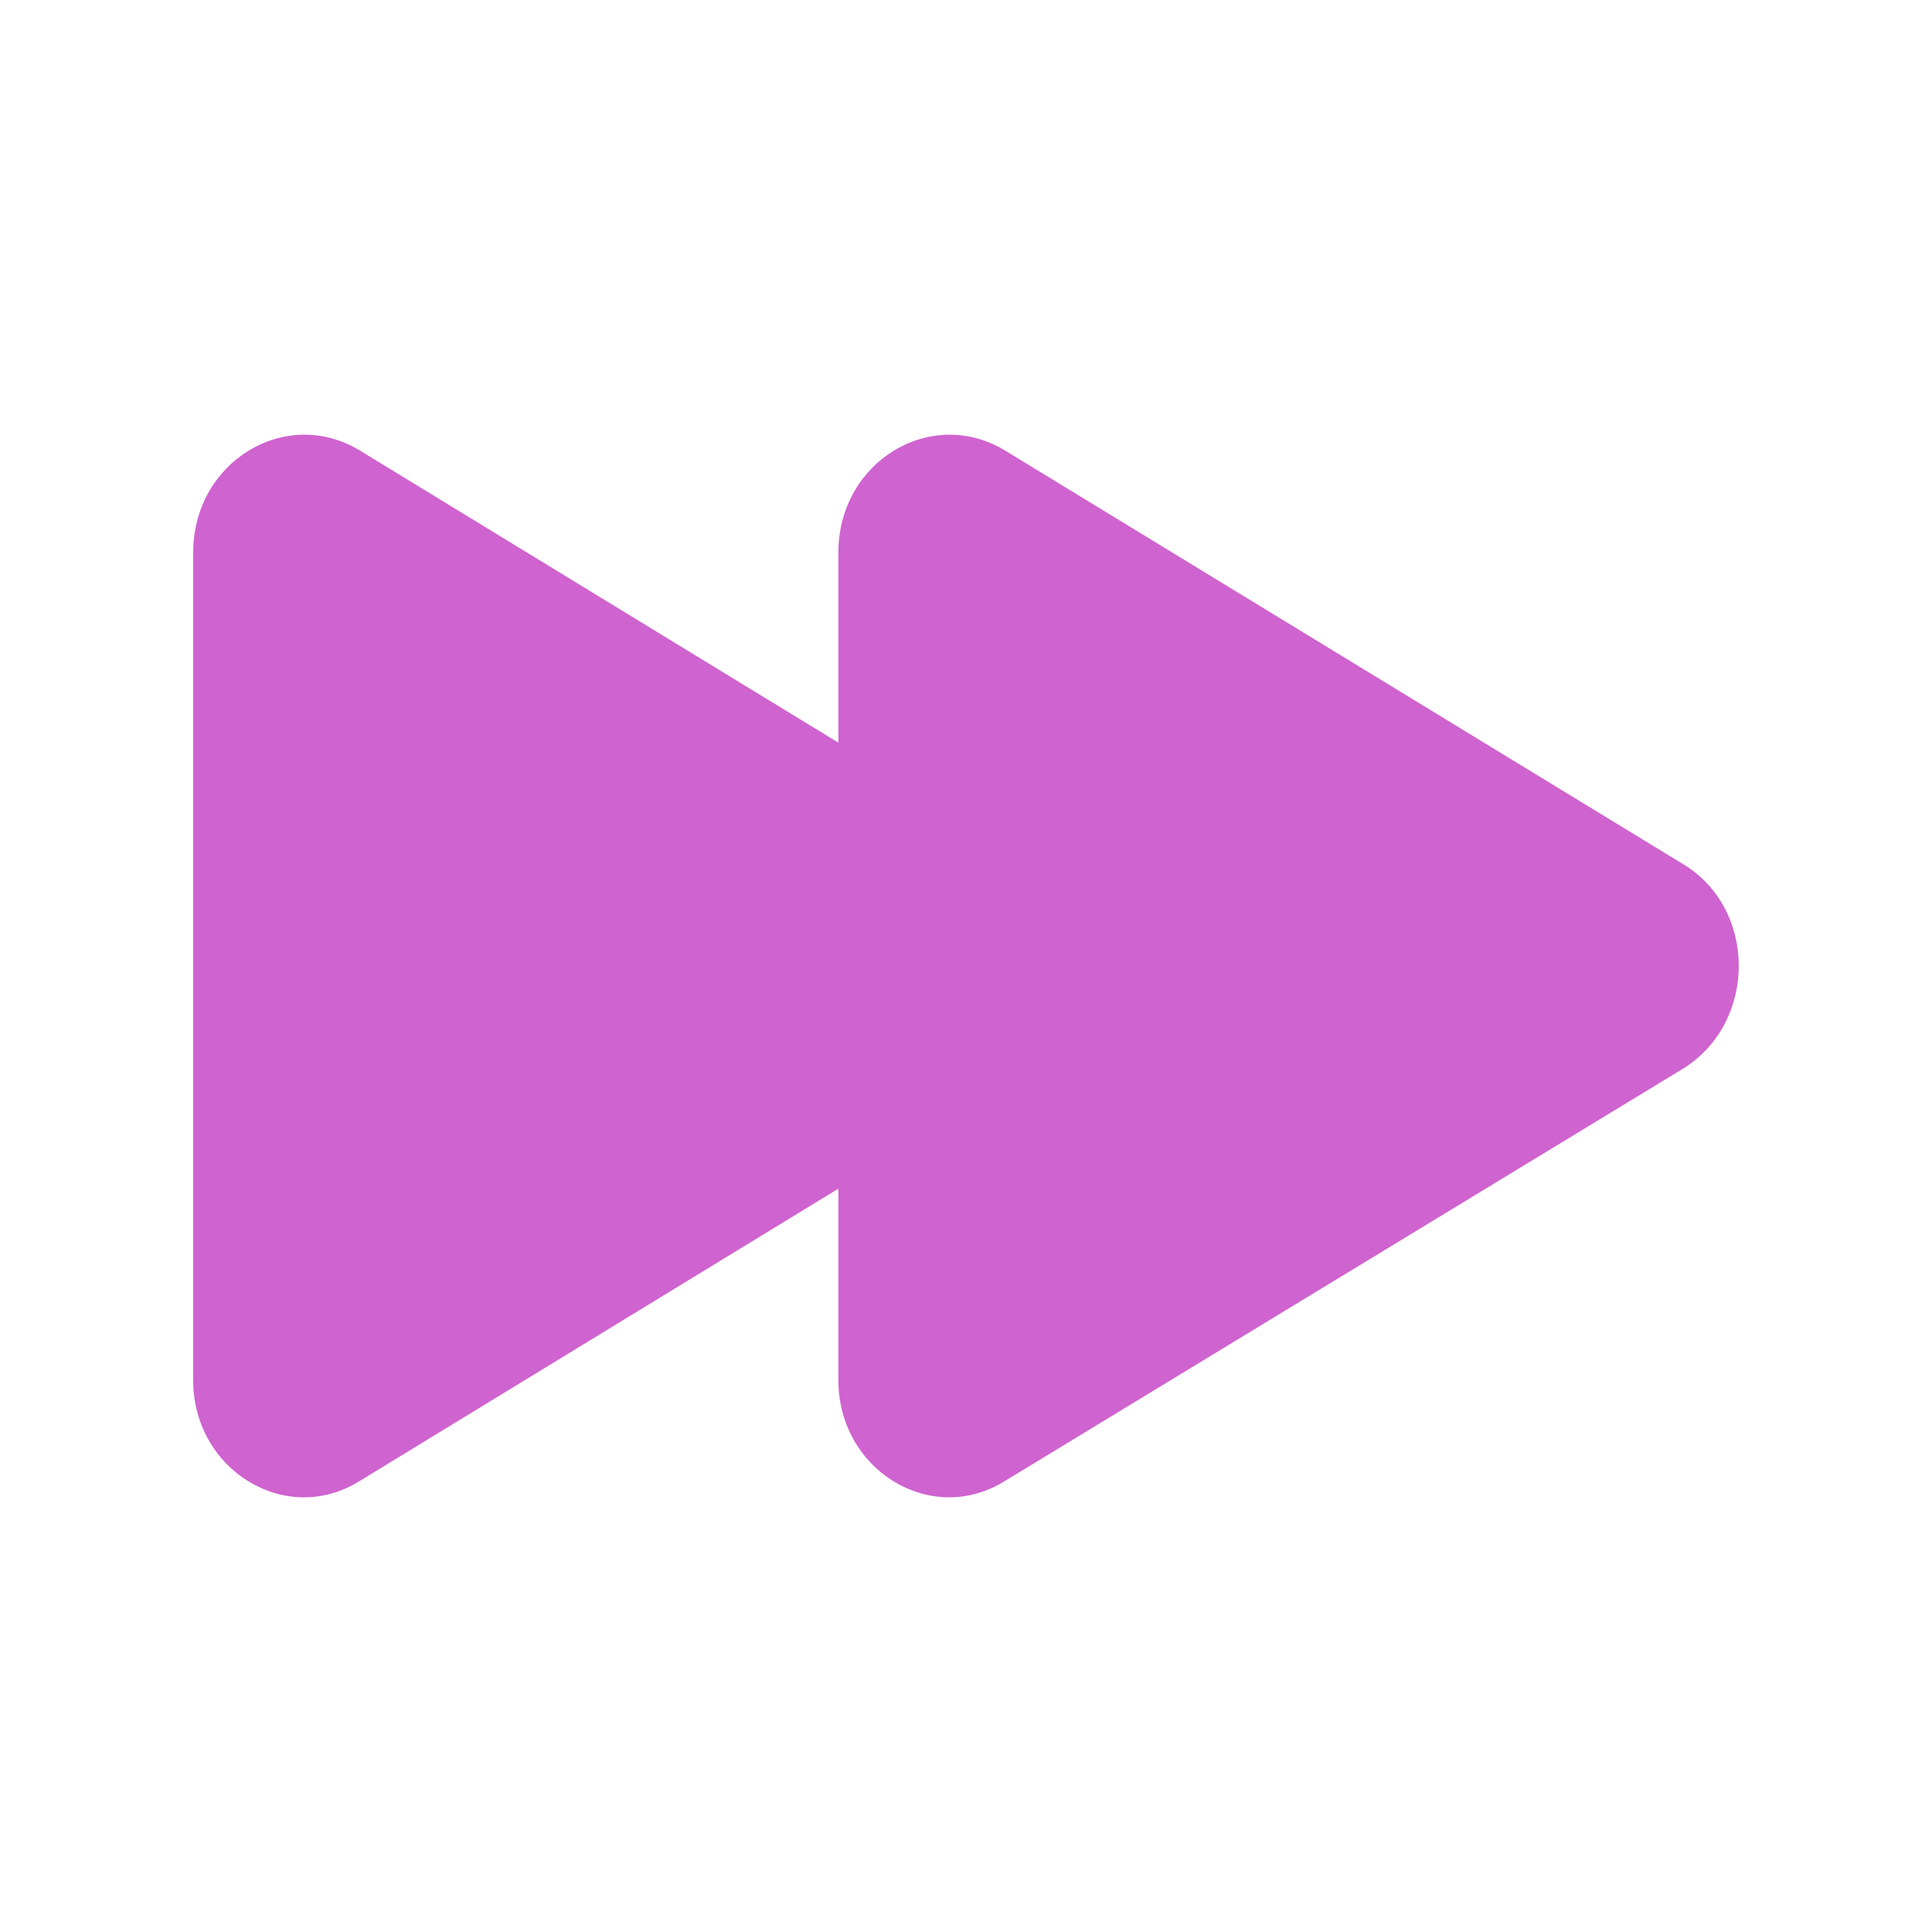
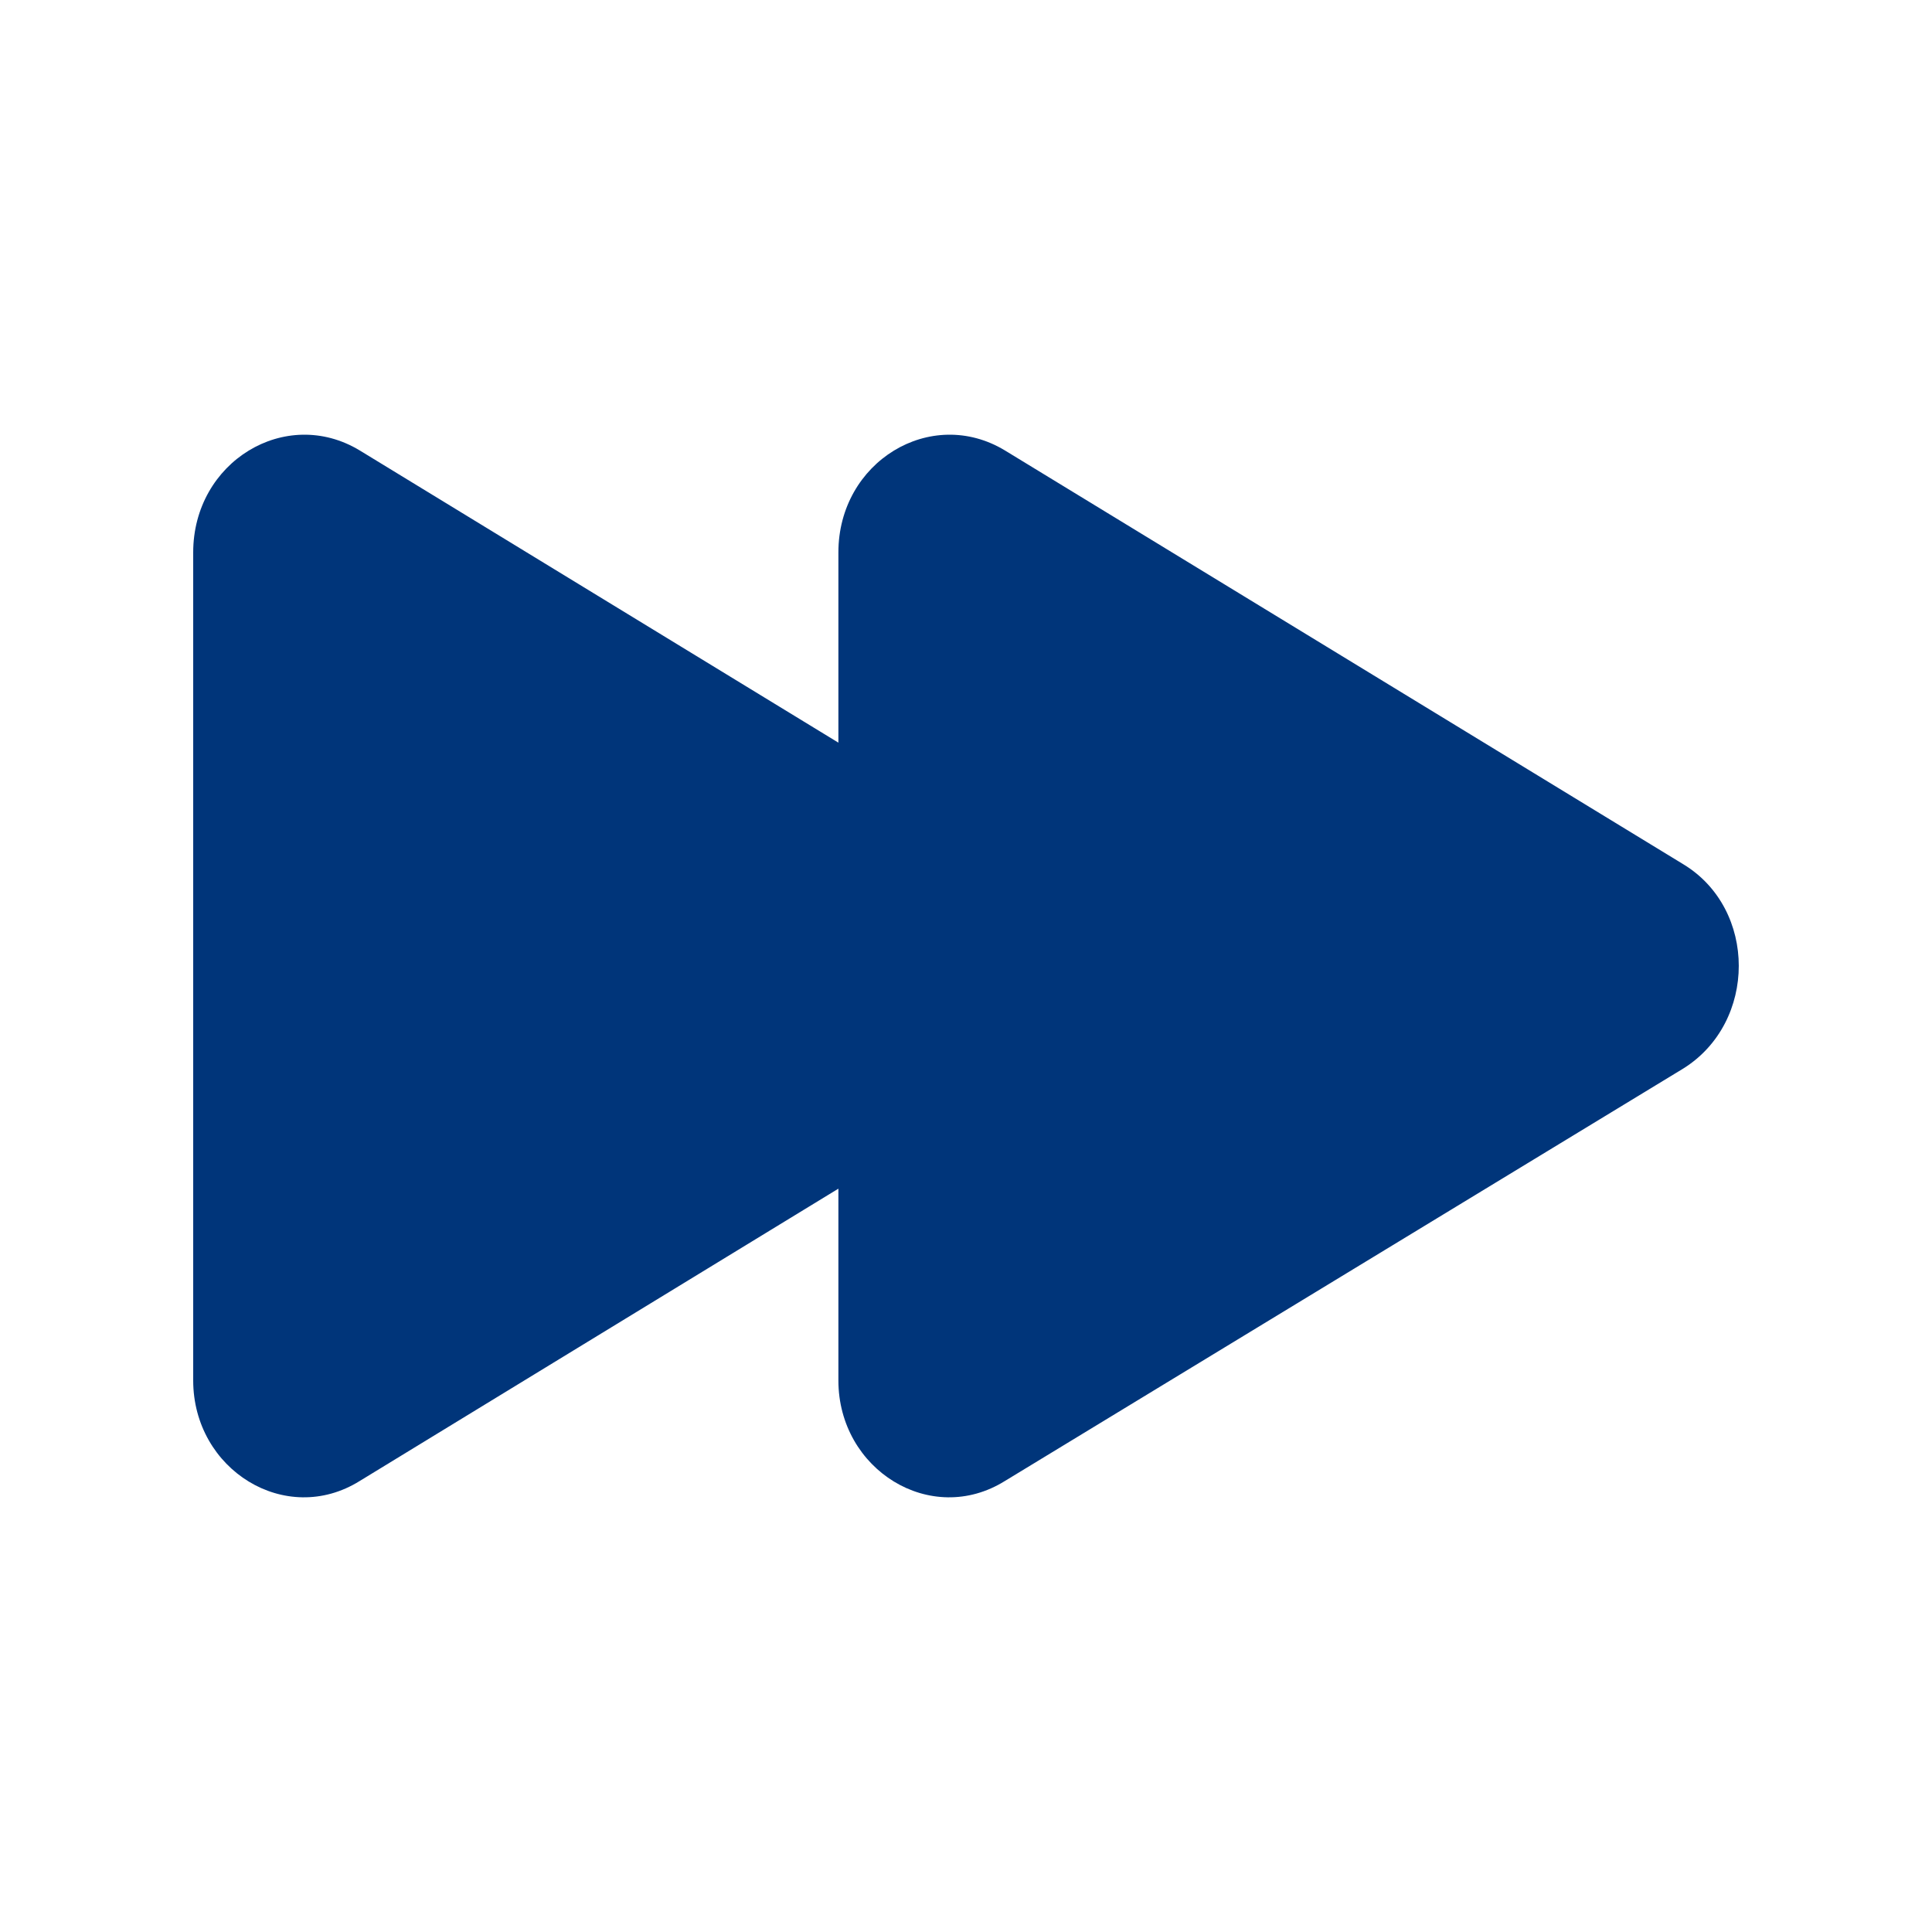
<svg xmlns="http://www.w3.org/2000/svg" width="20px" height="20px" viewBox="0 0 20 20" version="1.1">
  <defs />
  <g id="Page-1" stroke="none" stroke-width="1" fill="none" fill-rule="evenodd">
-     <g id="faster" fill="#CF63CF">
+     <g id="faster" fill="#00357a">
      <path d="M10.403,15.331 C9.636,15.809 8.679,15.215 8.679,14.29 L8.679,12.305 L3.724,15.331 C2.957,15.809 2,15.215 2,14.29 L2,5.719 C2,4.78 2.957,4.199 3.724,4.663 L8.679,7.688 L8.679,5.719 C8.679,4.78 9.636,4.199 10.403,4.663 L17.426,8.947 C18.191,9.411 18.191,10.582 17.426,11.061 L10.403,15.331 Z" />
    </g>
  </g>
</svg>
